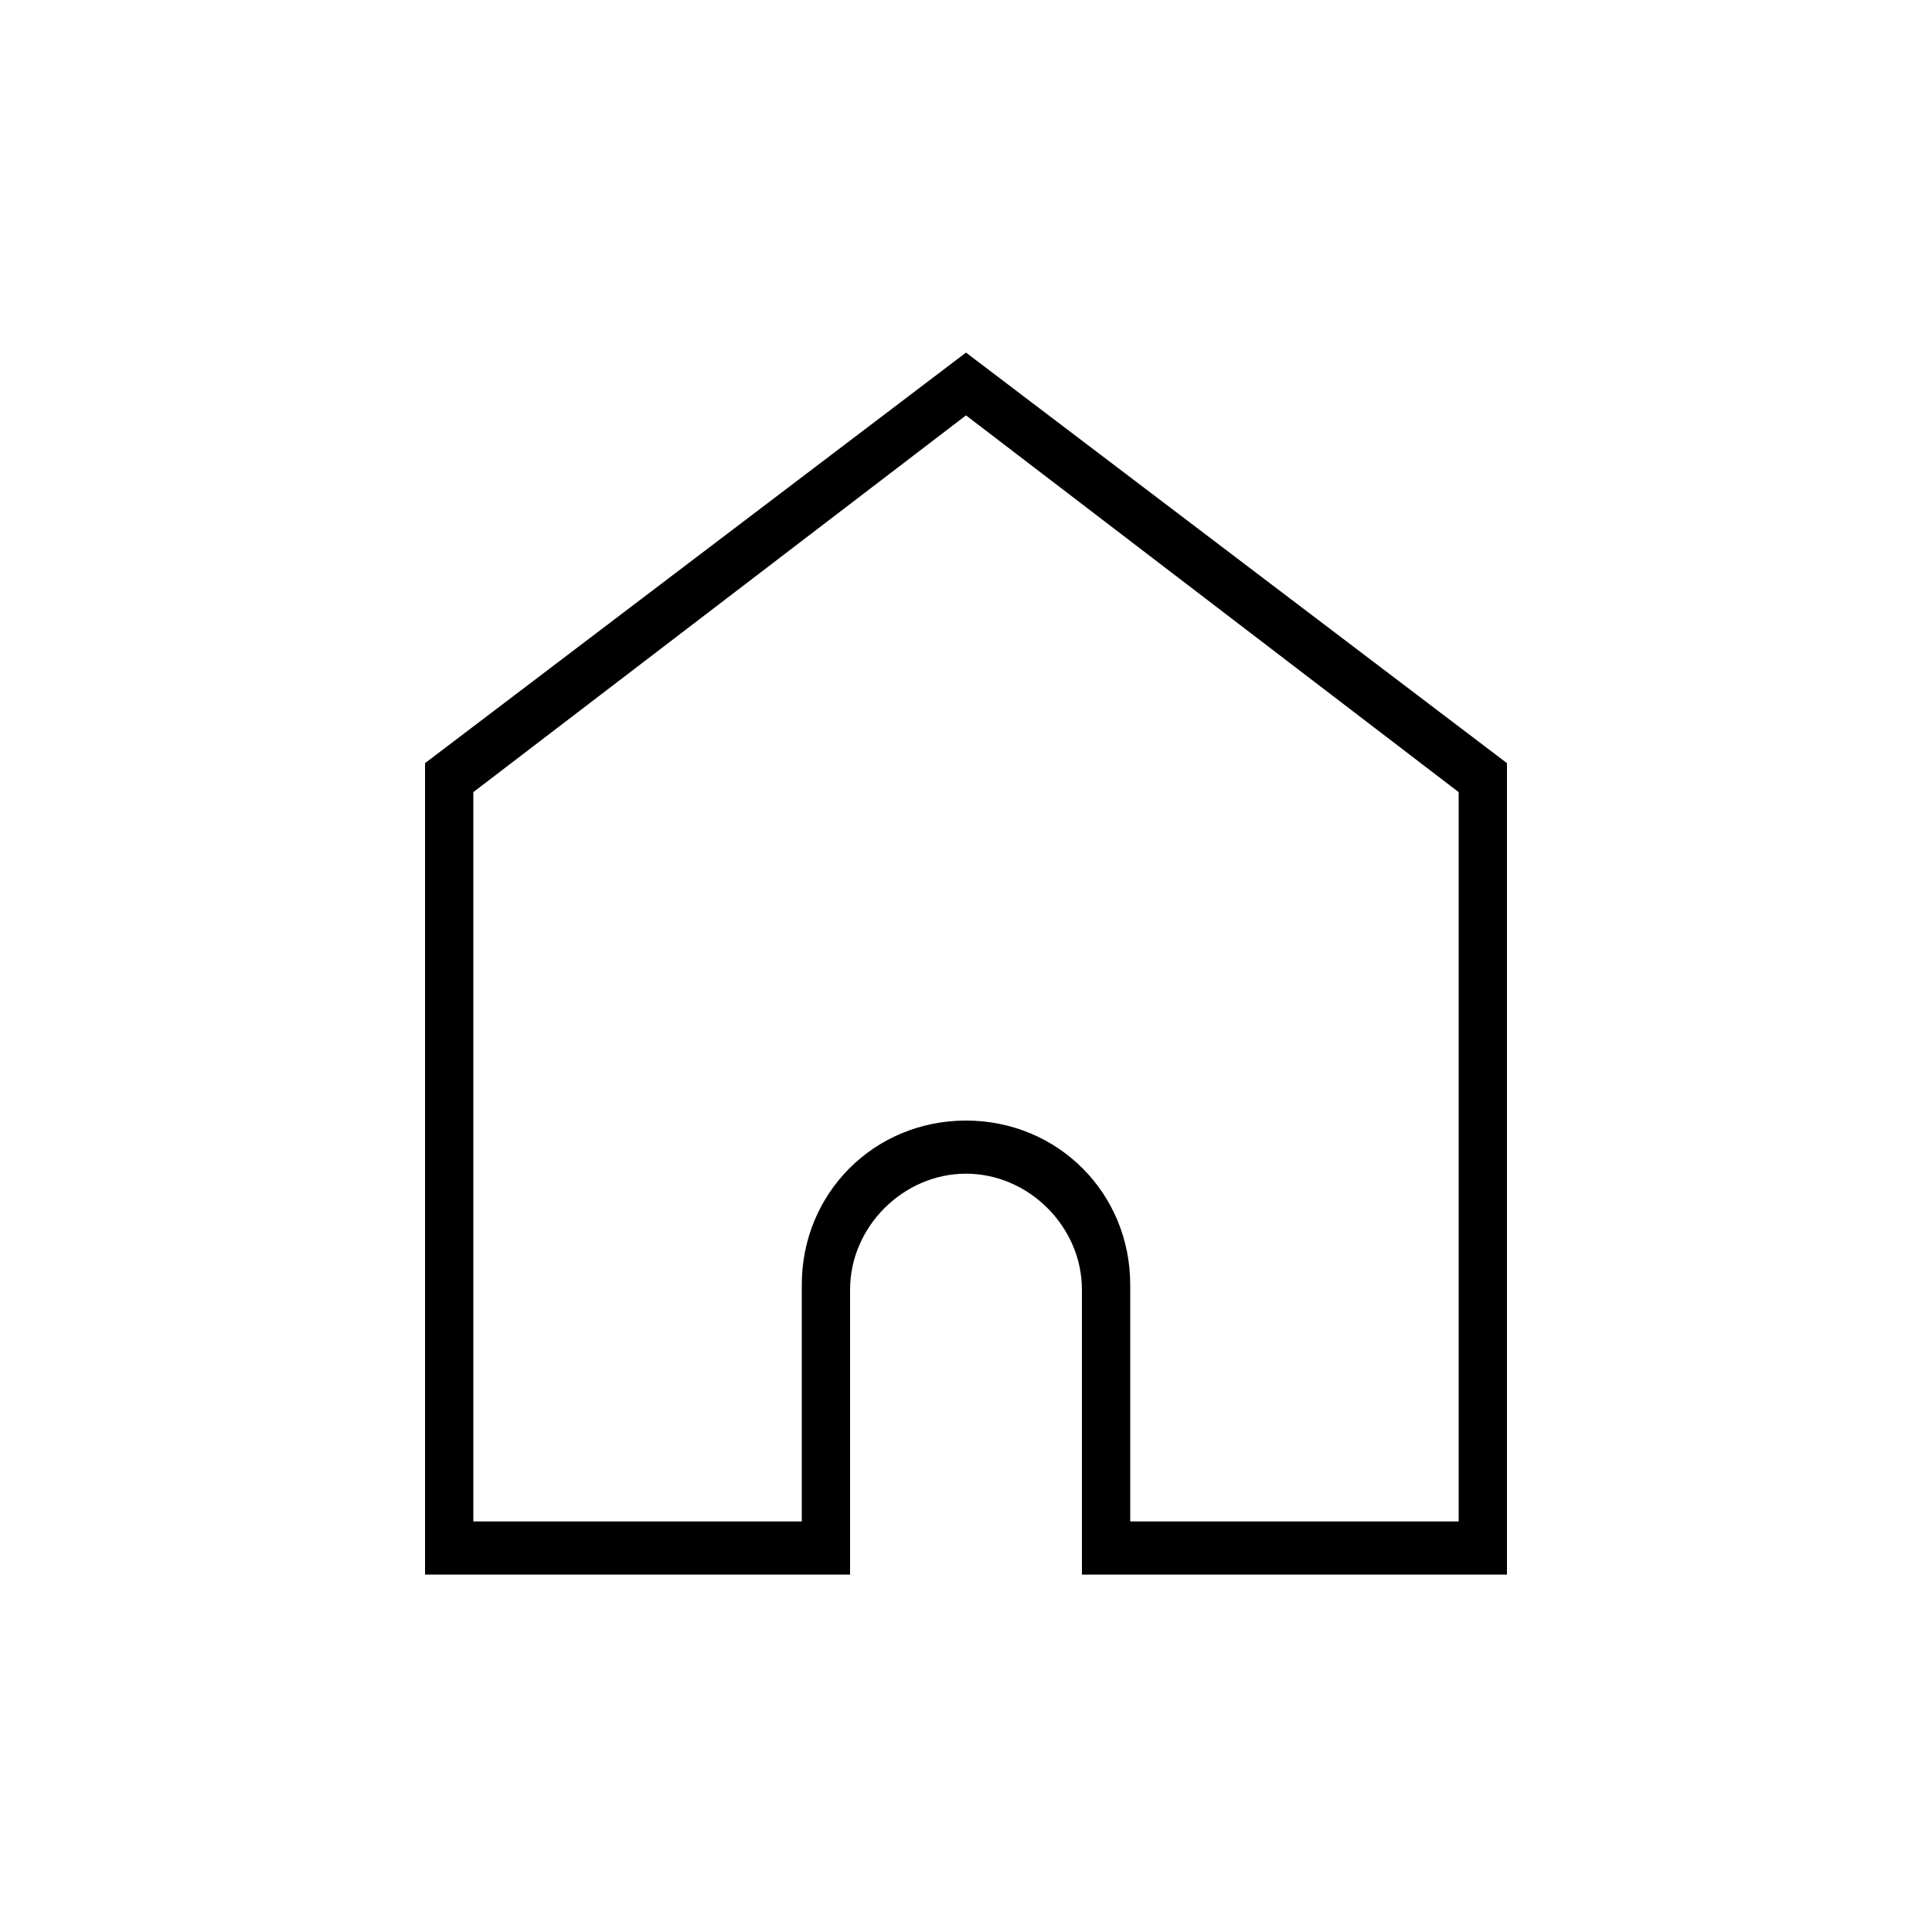
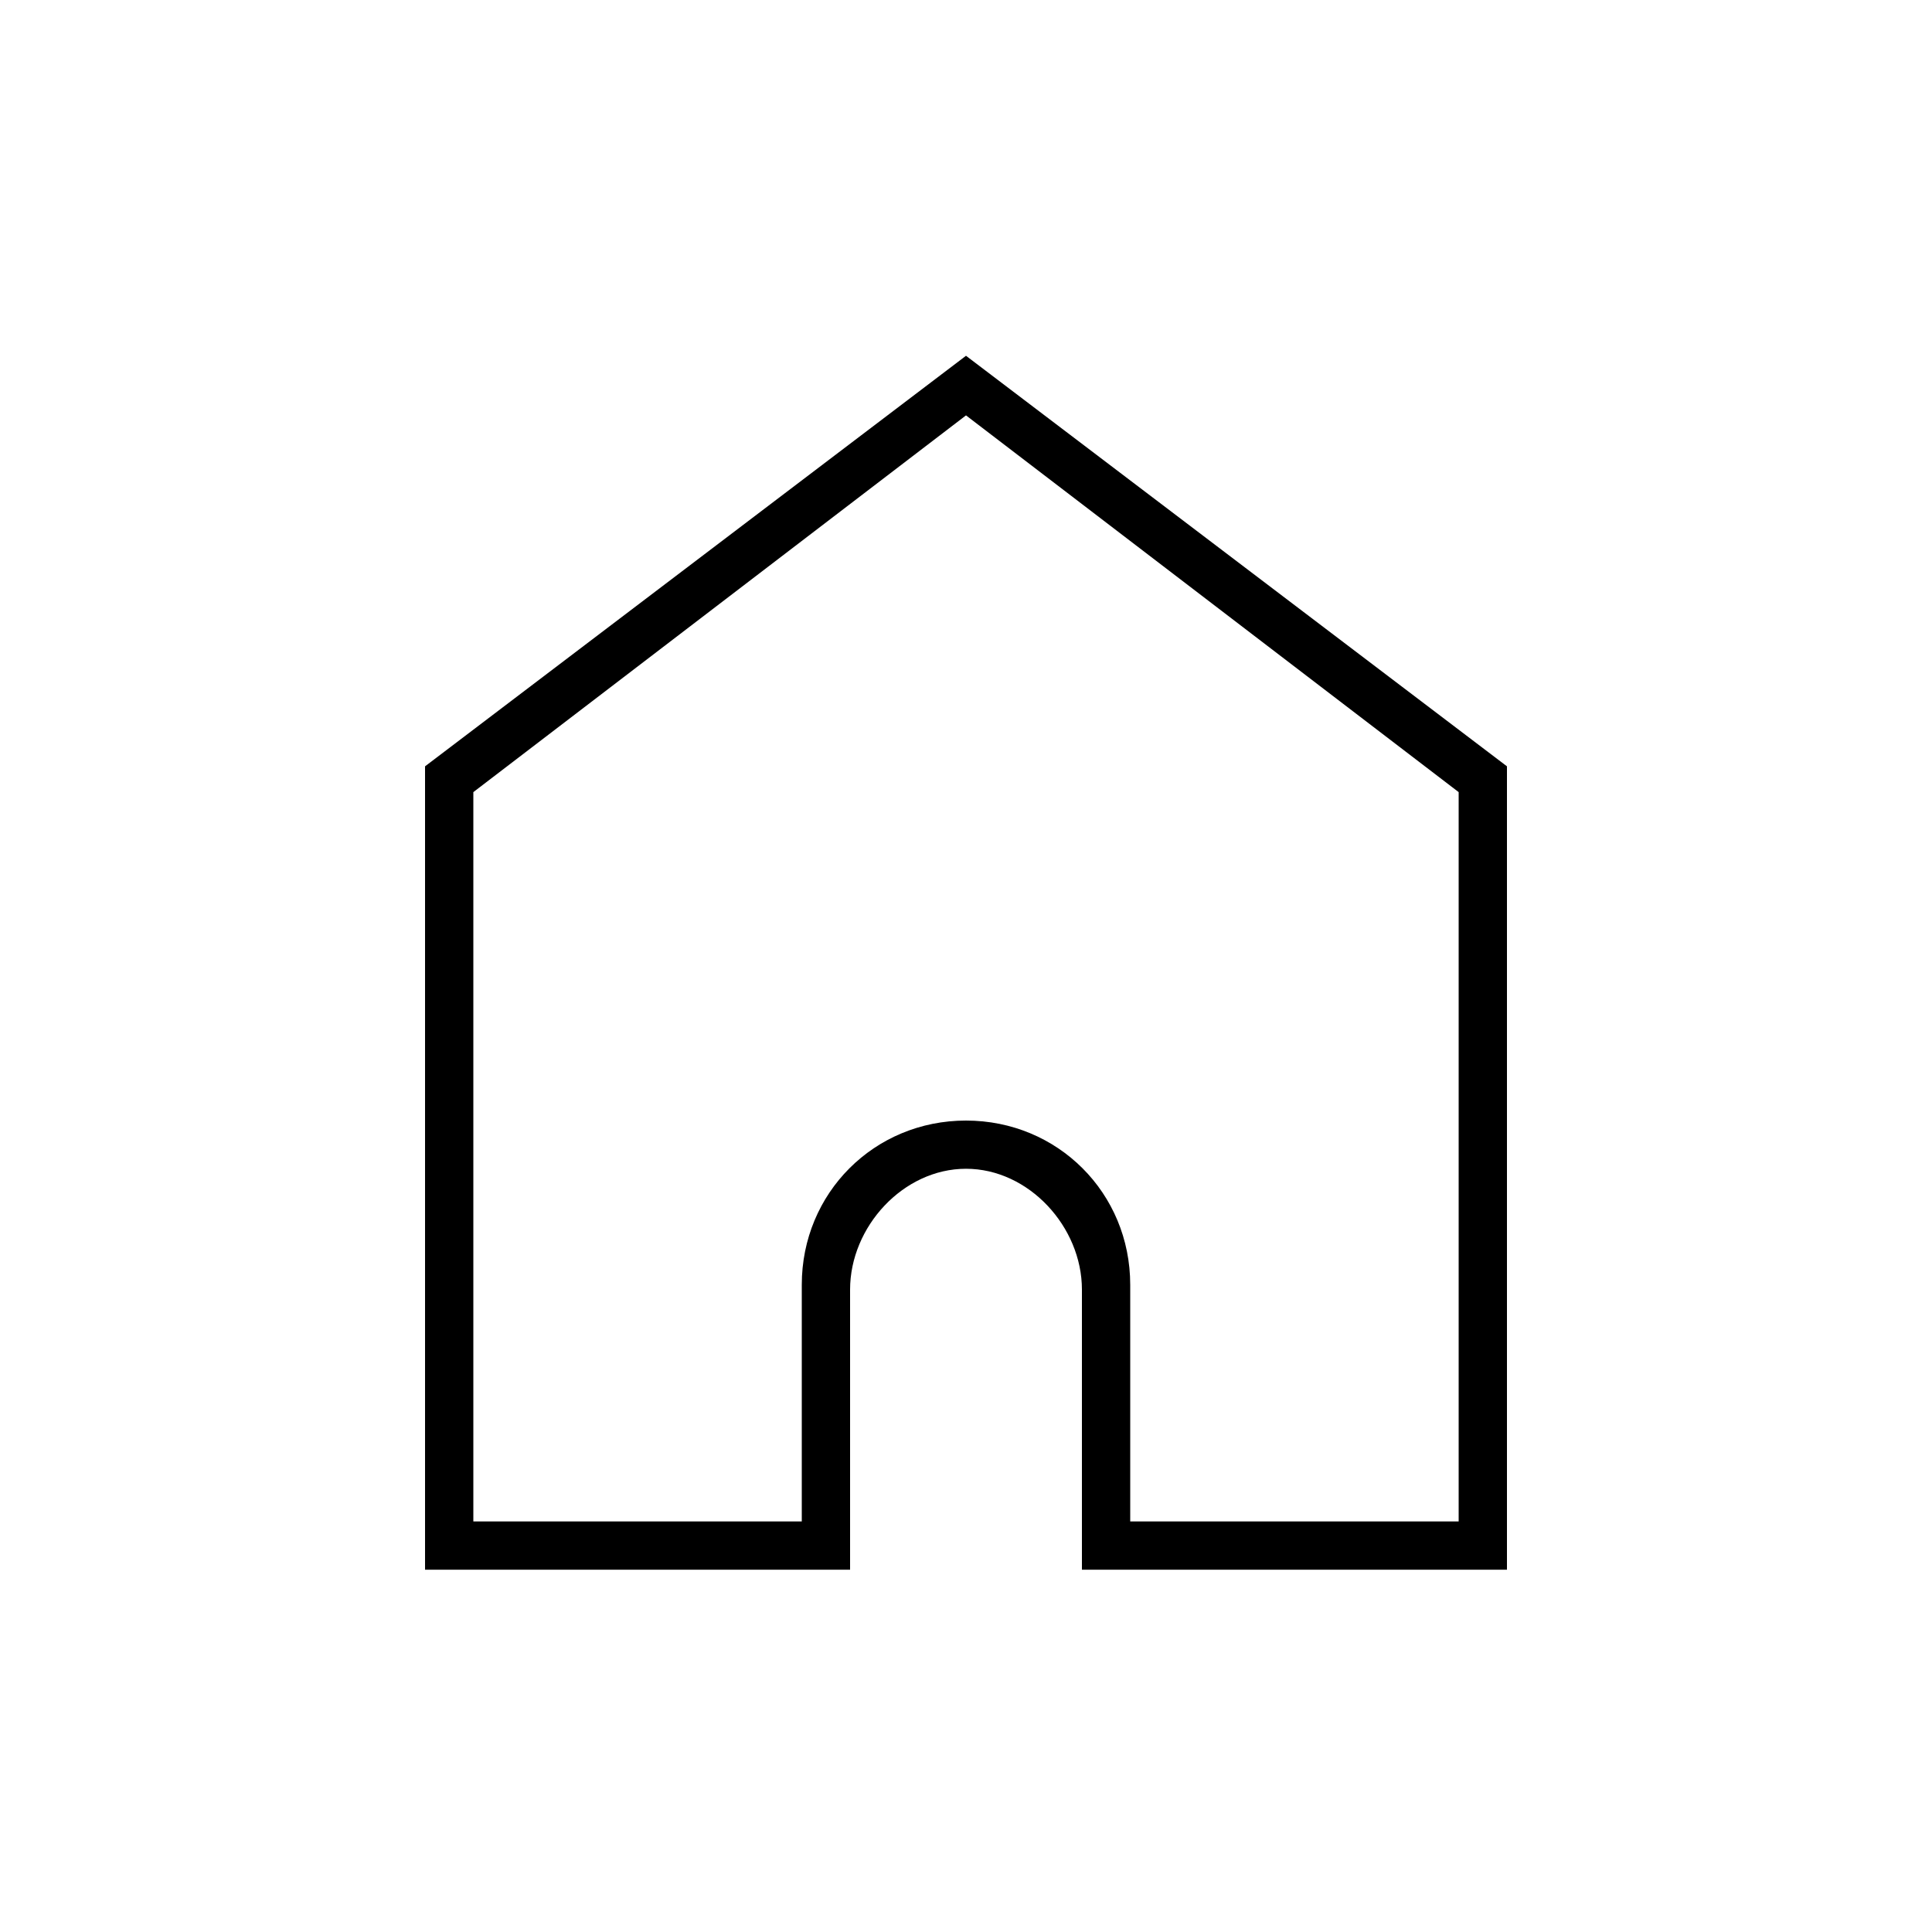
- <svg xmlns="http://www.w3.org/2000/svg" version="1.1" id="Layer_1" x="0px" y="0px" viewBox="0 0 40 40" style="enable-background:new 0 0 40 40;" xml:space="preserve">
-   <path d="M9.8,31.5h6.8v-4.9c0-1.9,1.5-3.4,3.4-3.4l0,0c1.9,0,3.4,1.5,3.4,3.4v4.9h6.8V16.4L20,8.6L9.8,16.4V31.5z M8.8,32.5V15.8  L20,7.3l11.2,8.5v16.8h-8.8v-5.9c0-1.3-1.1-2.4-2.4-2.4l0,0c-1.3,0-2.4,1.1-2.4,2.4v5.9H8.8V32.5z" />
+ <svg xmlns="http://www.w3.org/2000/svg" clip-rule="evenodd" fill-rule="evenodd" stroke-linejoin="round" stroke-miterlimit="2" viewBox="0 0 40 40">
+   <path d="m9.8 31.5h6.8v-4.9c0-1.9 1.5-3.4 3.4-3.4s3.4 1.5 3.4 3.4v4.9h6.8v-15.1l-10.2-7.8-10.2 7.8zm-1 .999v-16.633l11.2-8.5 11.2 8.5v16.633h-8.8v-5.799c0-1.3-1.1-2.502-2.4-2.502s-2.4 1.202-2.4 2.502v5.799z" fill-rule="nonzero" />
</svg>
